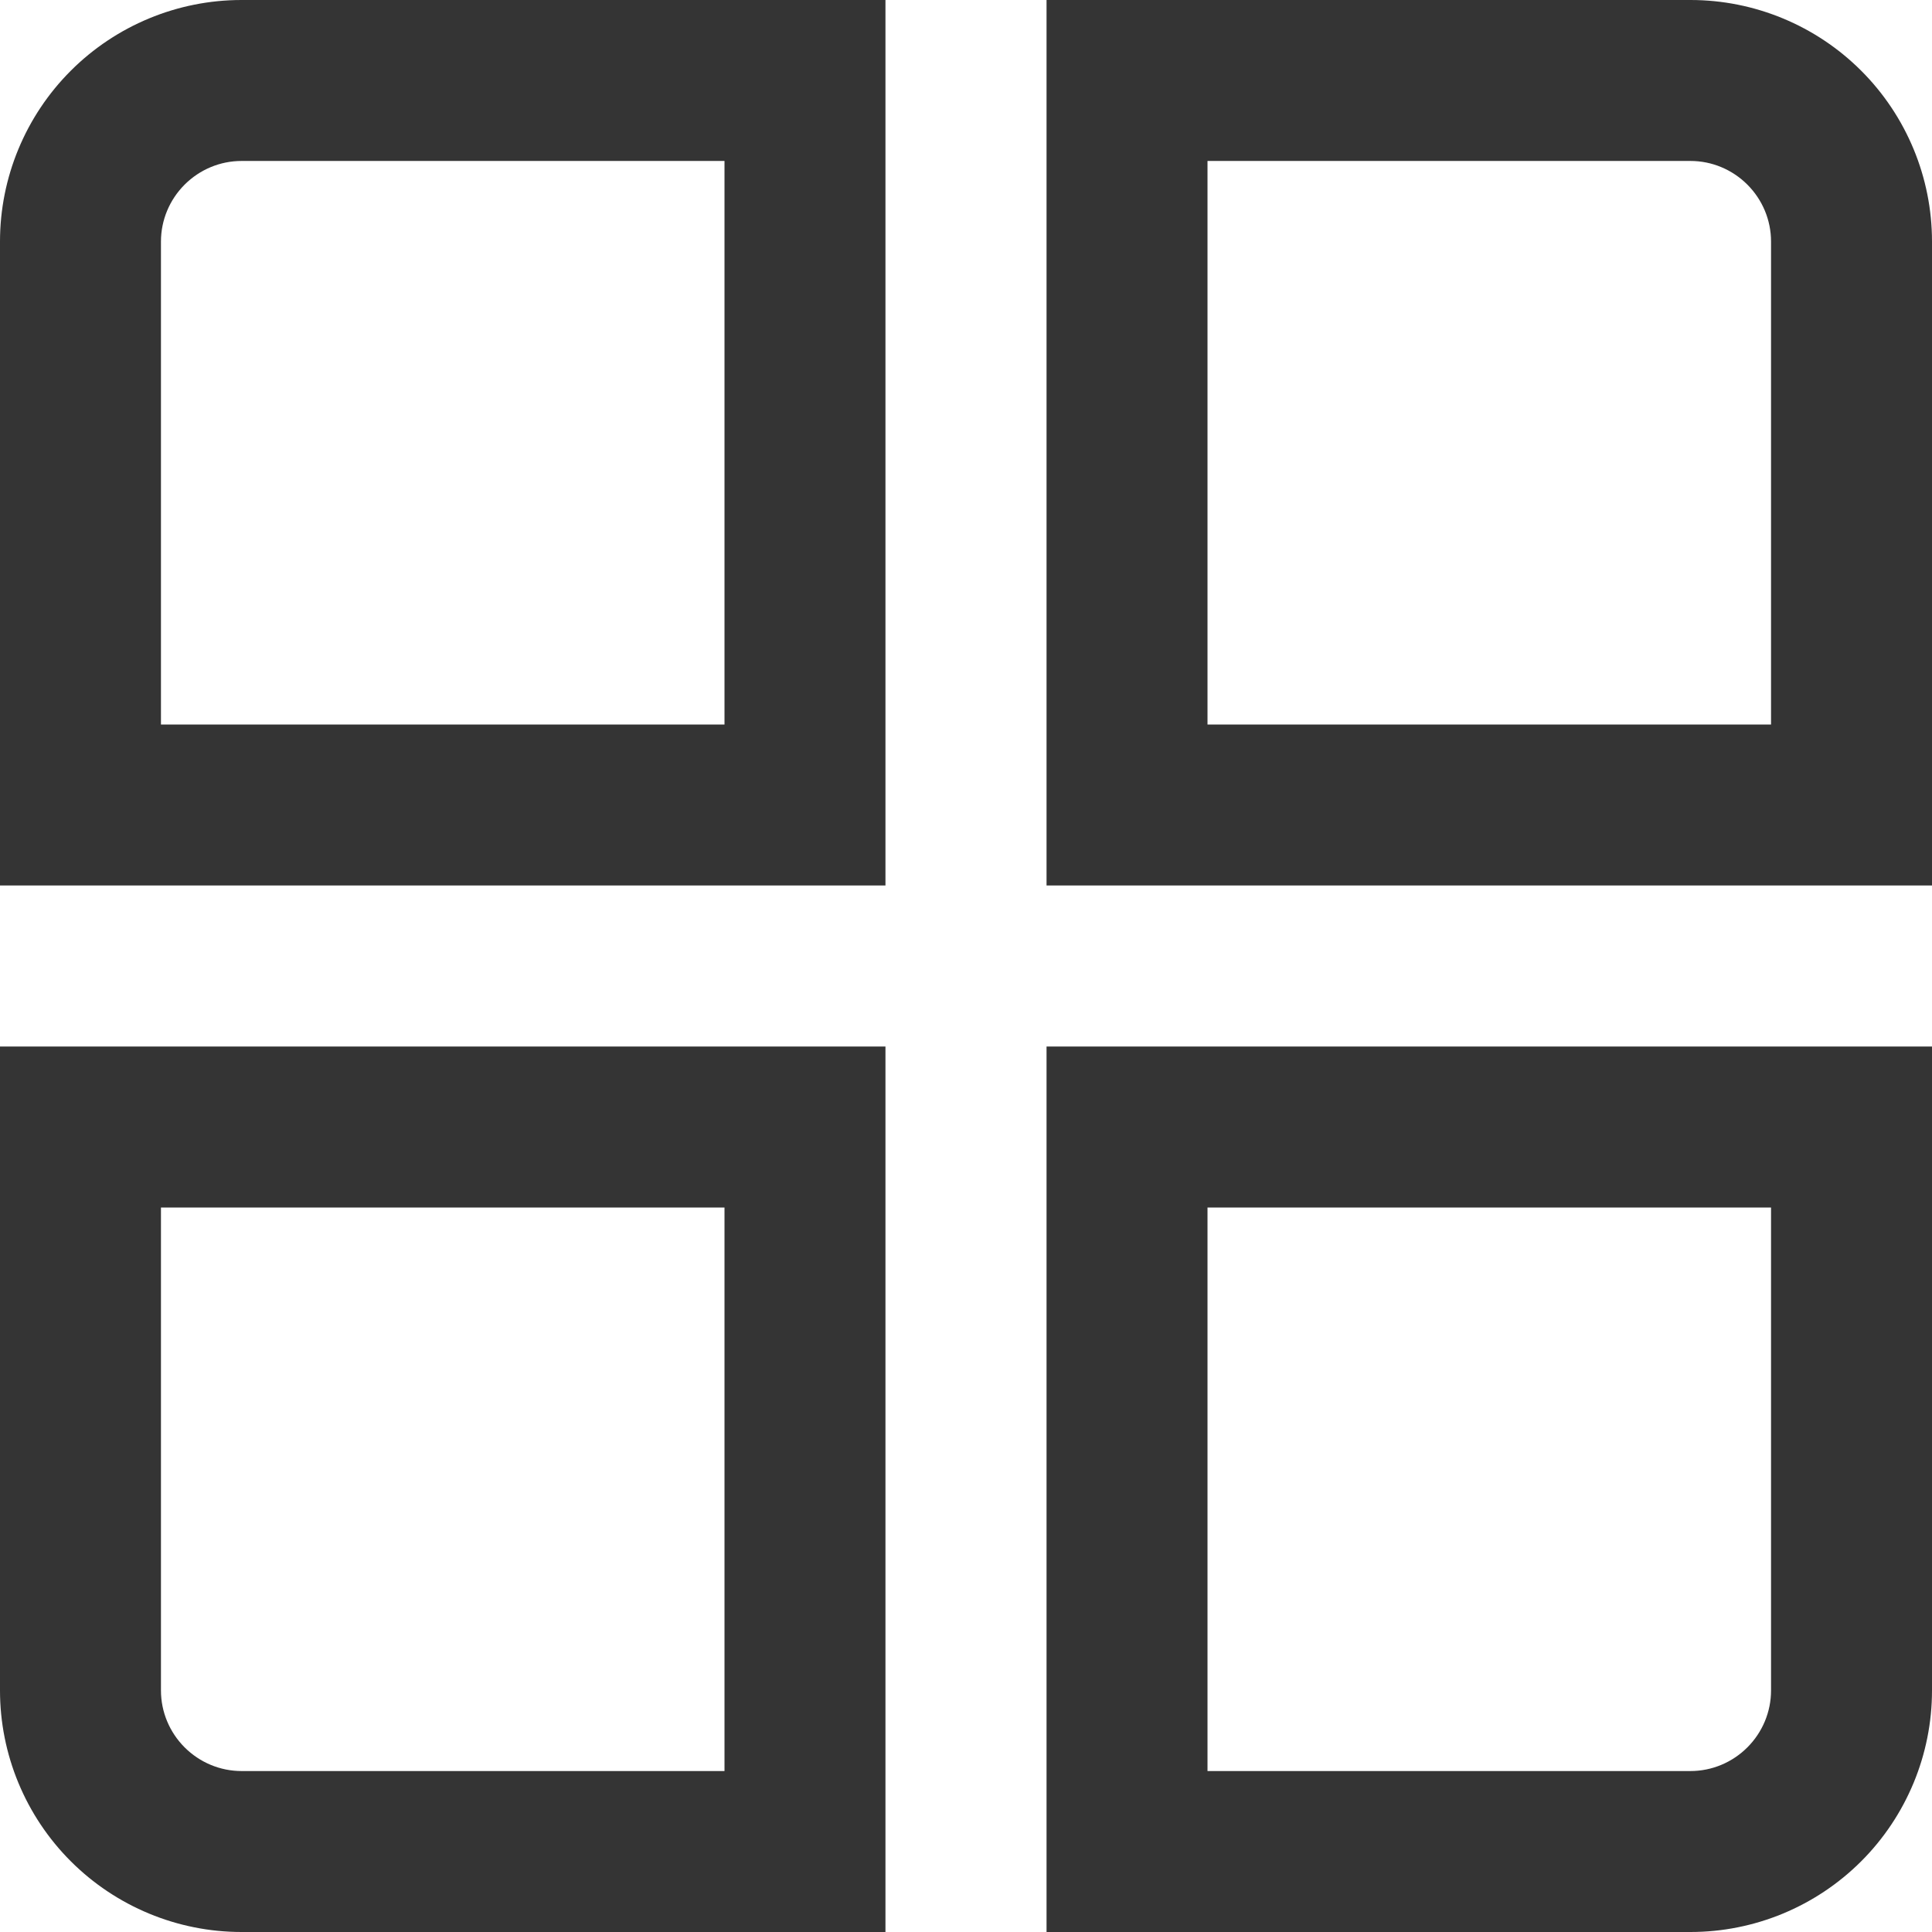
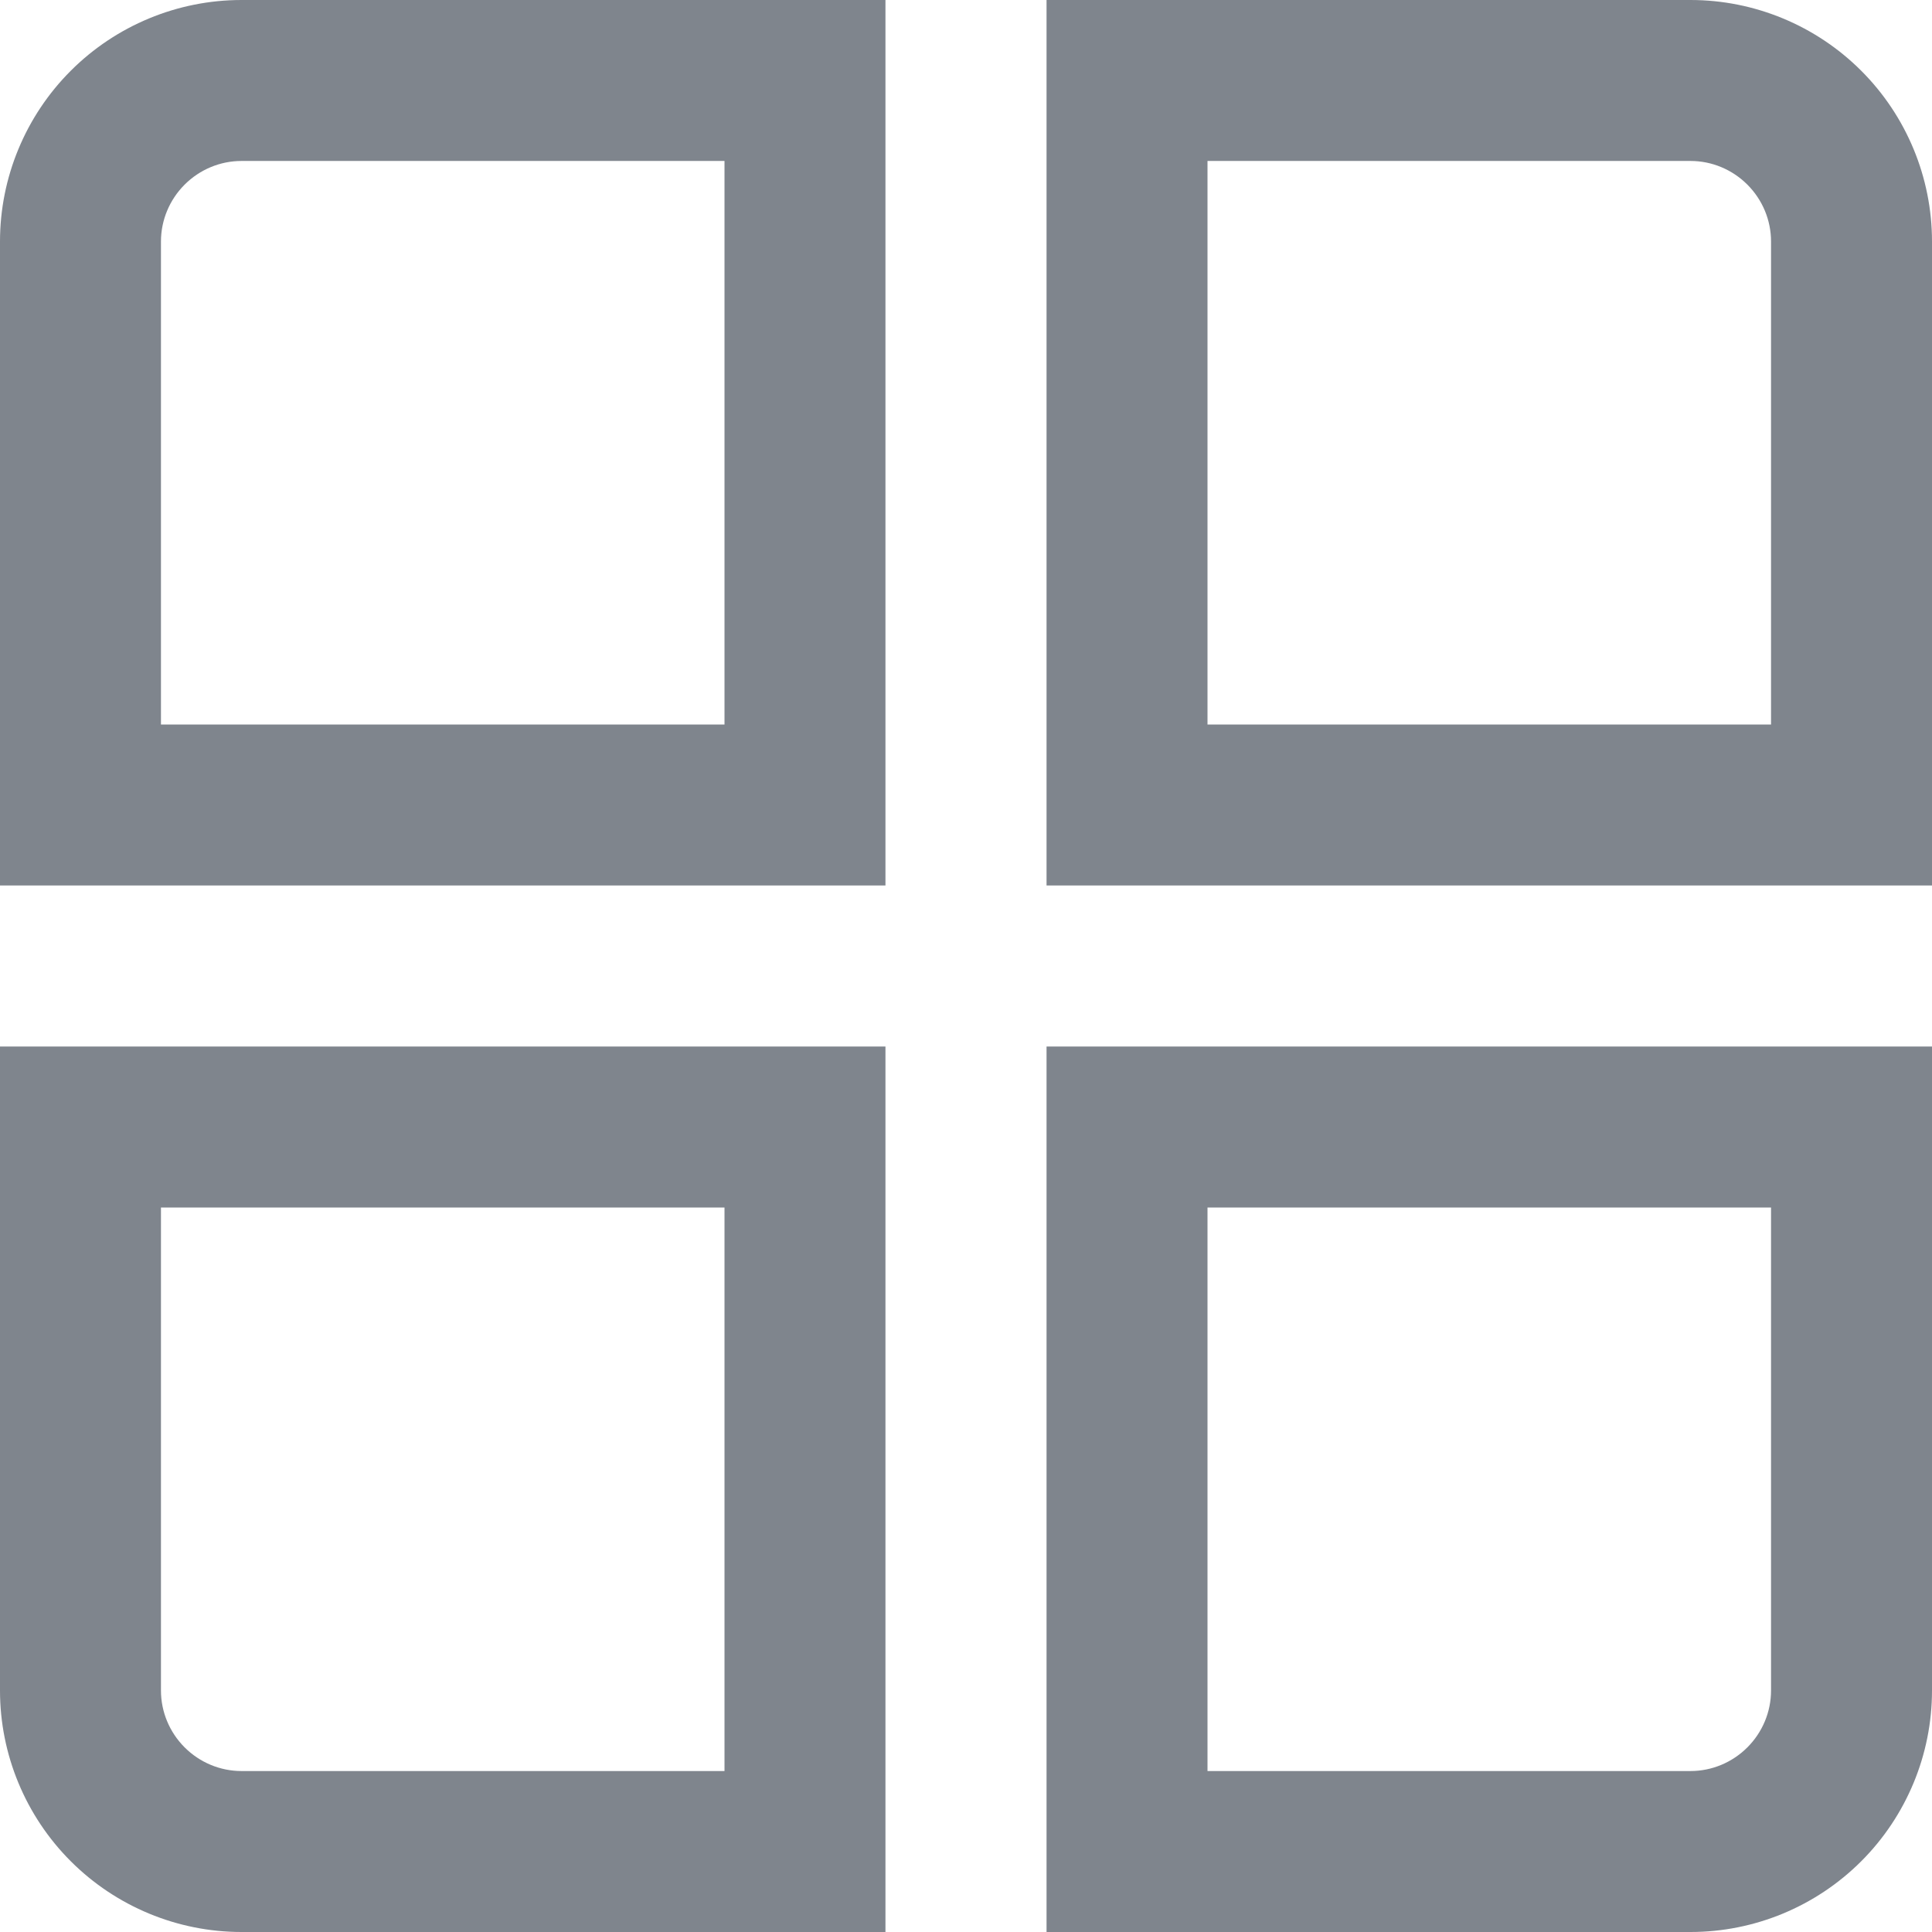
<svg xmlns="http://www.w3.org/2000/svg" width="16" height="16" viewBox="0 0 16 16" fill="none">
-   <path d="M7.333 7.333H0V2C0 1.47 0.211 0.961 0.586 0.586C0.961 0.211 1.47 0 2 0L7.333 0V7.333ZM1.333 6H6V1.333H2C1.823 1.333 1.654 1.404 1.529 1.529C1.404 1.654 1.333 1.823 1.333 2V6Z" fill="#343434" />
-   <path d="M16 7.333H8.667V0H14C14.53 0 15.039 0.211 15.414 0.586C15.789 0.961 16 1.47 16 2V7.333ZM10 6H14.667V2C14.667 1.823 14.596 1.654 14.471 1.529C14.346 1.404 14.177 1.333 14 1.333H10V6Z" fill="#343434" />
-   <path d="M7.333 16H2C1.47 16 0.961 15.789 0.586 15.414C0.211 15.039 0 14.53 0 14L0 8.667H7.333V16ZM1.333 10V14C1.333 14.177 1.404 14.346 1.529 14.471C1.654 14.596 1.823 14.667 2 14.667H6V10H1.333Z" fill="#343434" />
-   <path d="M14 16H8.667V8.667H16V14C16 14.53 15.789 15.039 15.414 15.414C15.039 15.789 14.53 16 14 16ZM10 14.667H14C14.177 14.667 14.346 14.596 14.471 14.471C14.596 14.346 14.667 14.177 14.667 14V10H10V14.667Z" fill="#343434" />
+   <path d="M7.333 7.333H0V2C0 1.47 0.211 0.961 0.586 0.586C0.961 0.211 1.47 0 2 0L7.333 0V7.333ZM1.333 6H6V1.333H2C1.823 1.333 1.654 1.404 1.529 1.529C1.404 1.654 1.333 1.823 1.333 2V6Z" fill="#7F858D" />
+   <path d="M16 7.333H8.667V0H14C14.53 0 15.039 0.211 15.414 0.586C15.789 0.961 16 1.47 16 2V7.333ZM10 6H14.667V2C14.667 1.823 14.596 1.654 14.471 1.529C14.346 1.404 14.177 1.333 14 1.333H10V6Z" fill="#7F858D" />
+   <path d="M7.333 16H2C1.47 16 0.961 15.789 0.586 15.414C0.211 15.039 0 14.53 0 14L0 8.667H7.333V16ZM1.333 10V14C1.333 14.177 1.404 14.346 1.529 14.471C1.654 14.596 1.823 14.667 2 14.667H6V10H1.333Z" fill="#7F858D" />
+   <path d="M14 16H8.667V8.667H16V14C16 14.53 15.789 15.039 15.414 15.414C15.039 15.789 14.53 16 14 16ZM10 14.667H14C14.177 14.667 14.346 14.596 14.471 14.471C14.596 14.346 14.667 14.177 14.667 14V10H10V14.667Z" fill="#7F858D" />
</svg>
